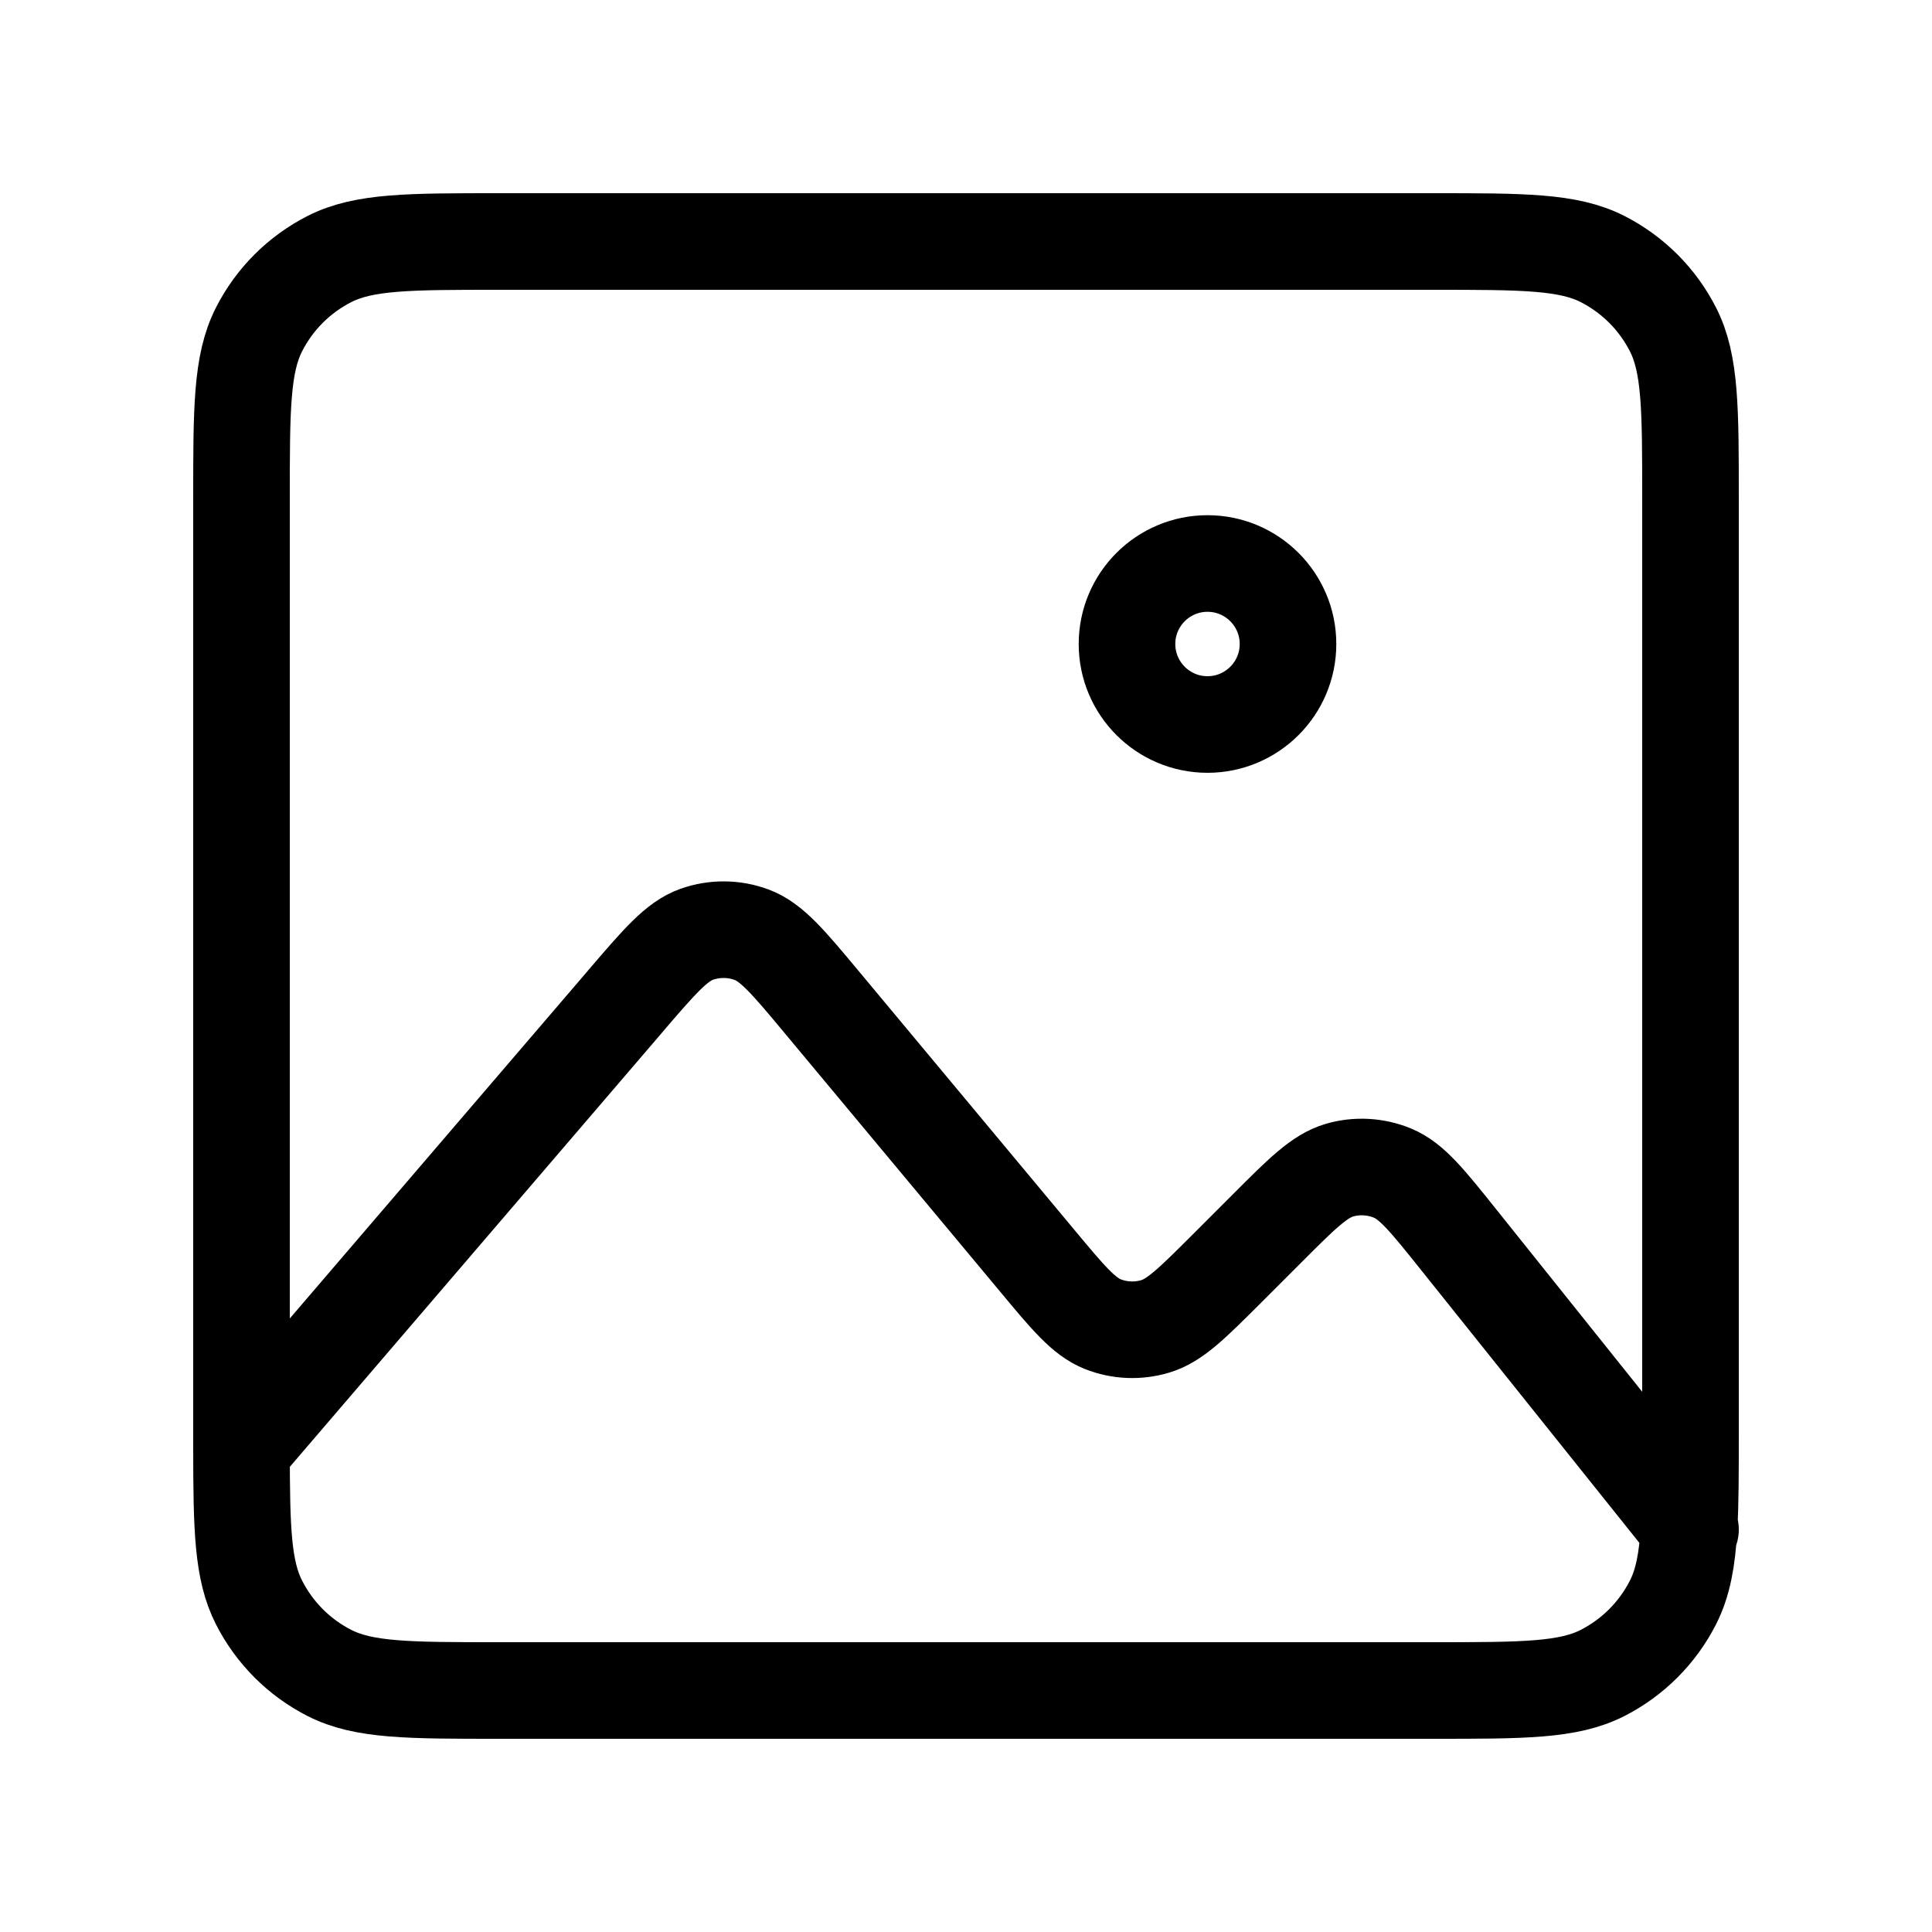
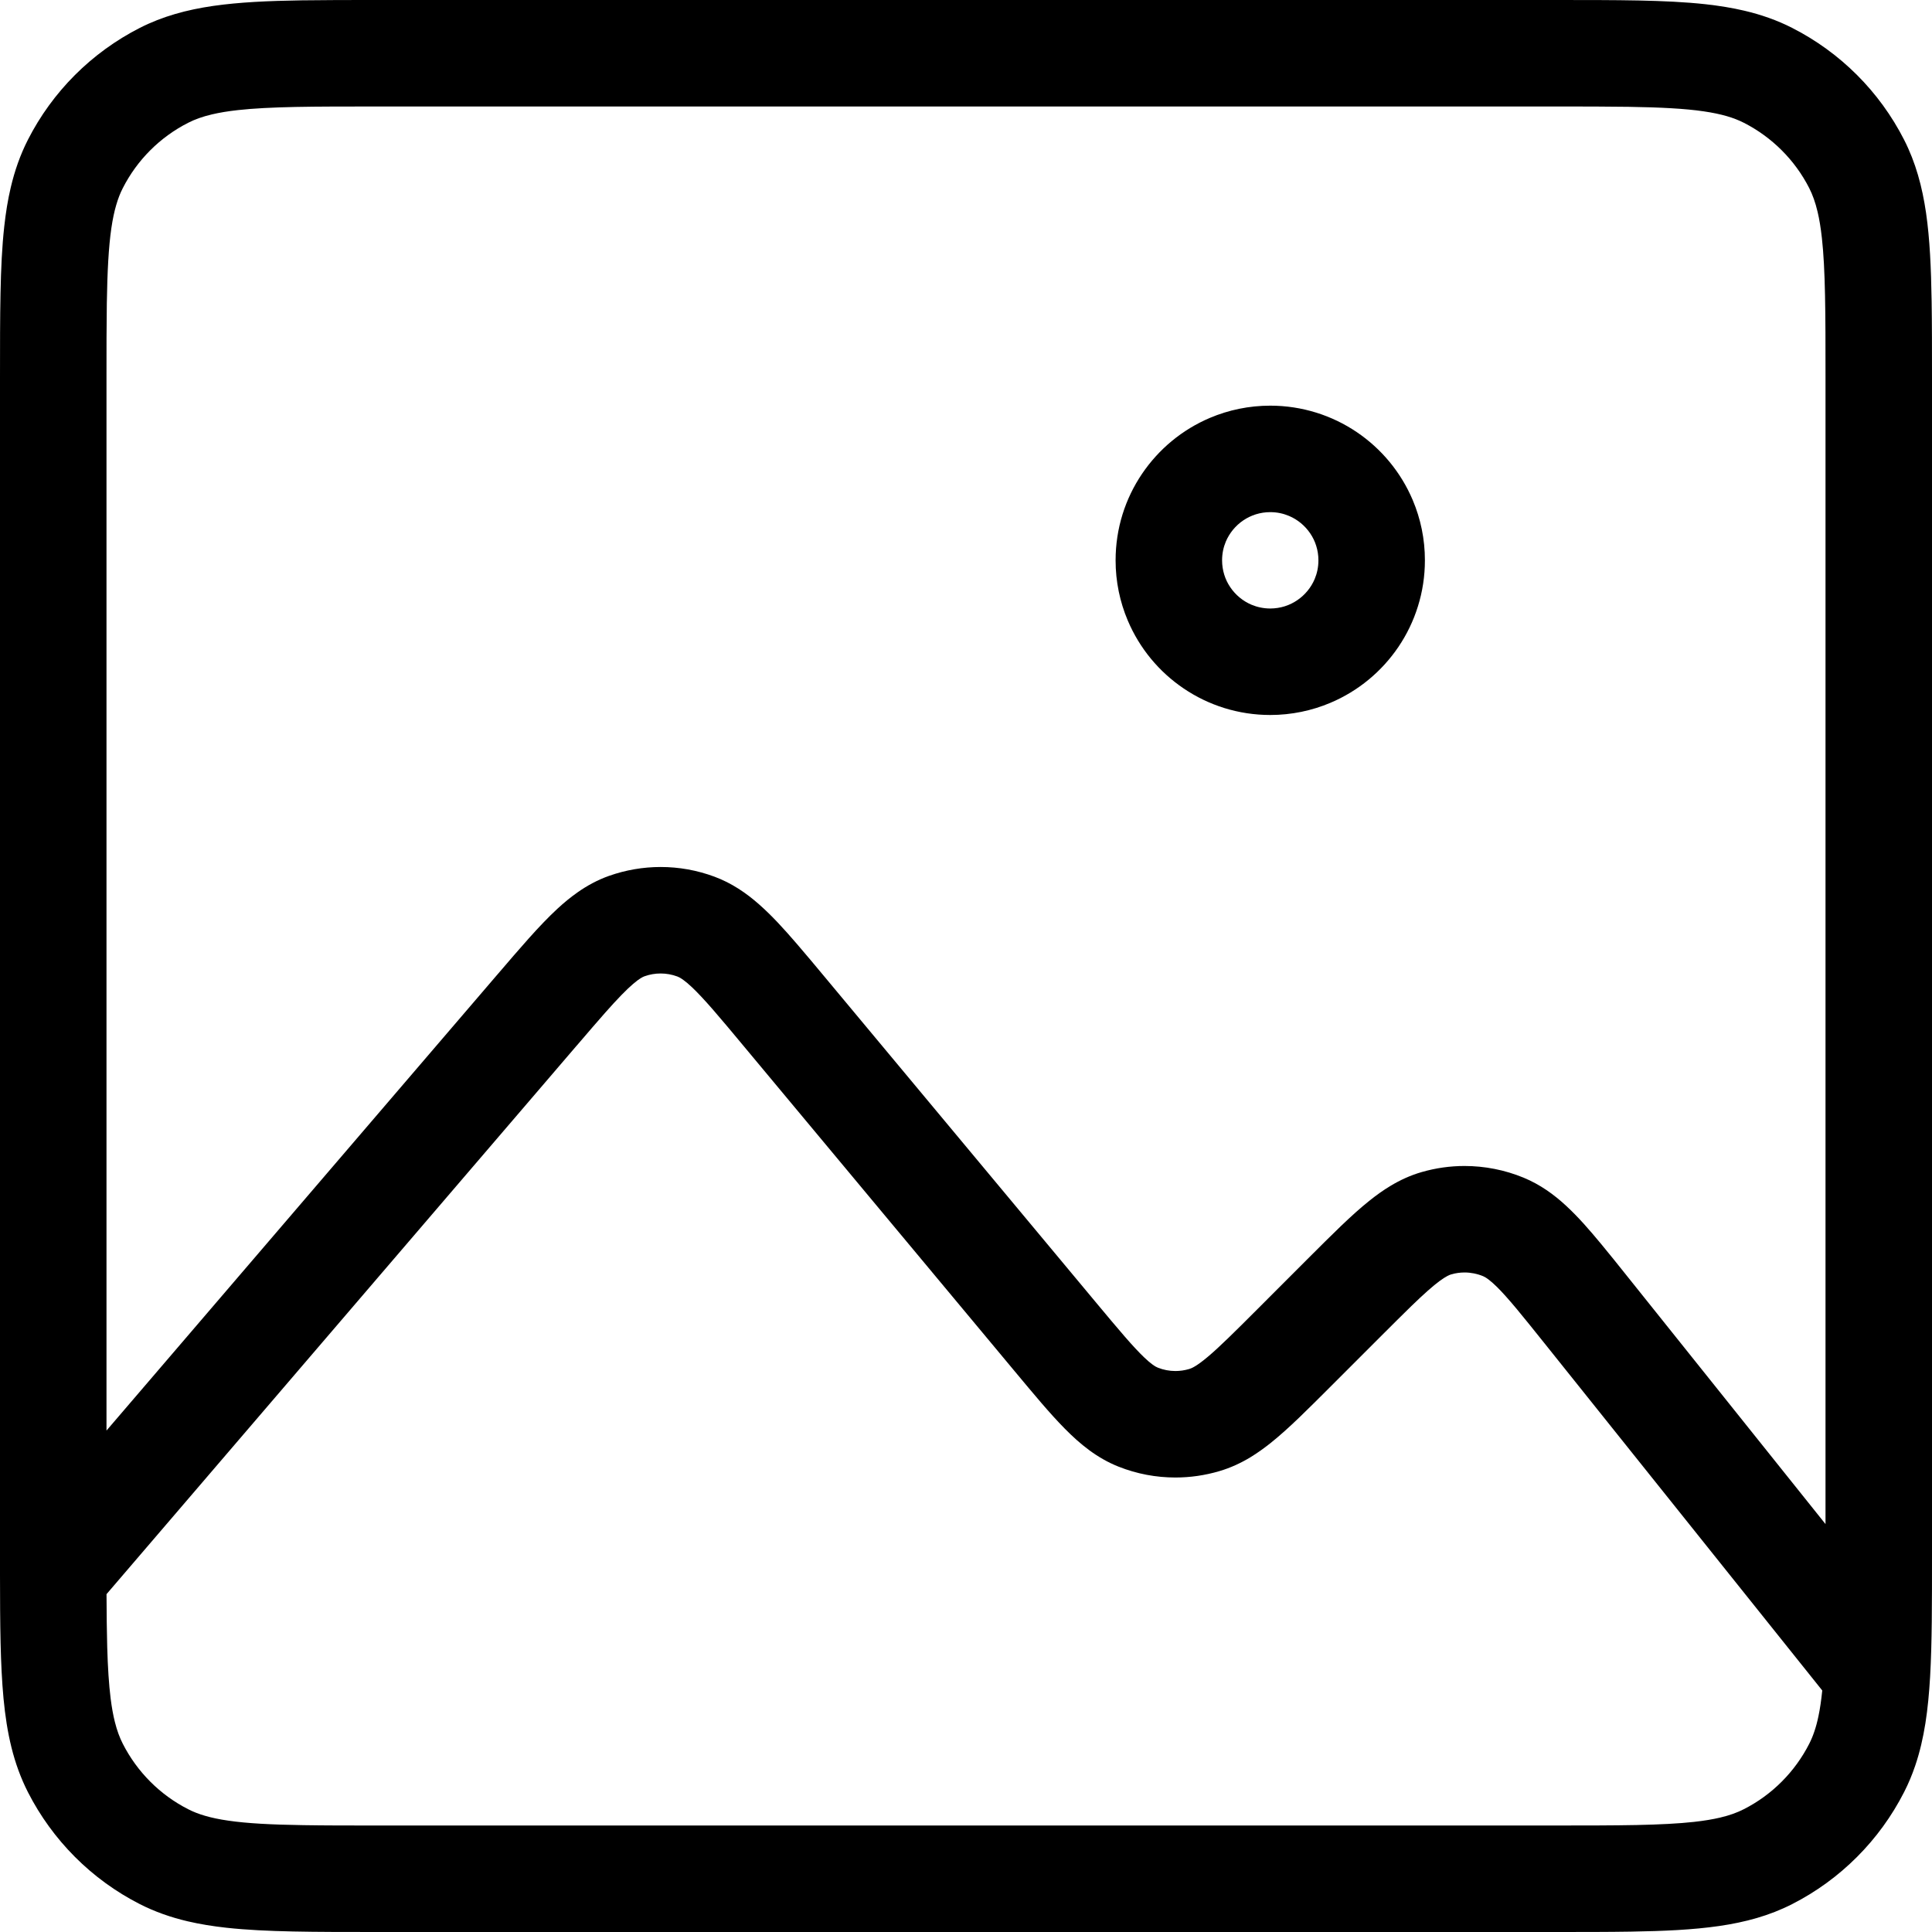
- <svg xmlns="http://www.w3.org/2000/svg" width="800px" height="800px" viewBox="0 0 24 24" fill="none">
-   <g id="Media / Image_02">
-     <path id="Vector" d="M3 18C3 17.936 3 17.869 3 17.8V6.2C3 5.08 3 4.52 3.218 4.092C3.41 3.715 3.715 3.41 4.092 3.218C4.52 3 5.08 3 6.2 3H17.8C18.92 3 19.48 3 19.908 3.218C20.284 3.41 20.59 3.715 20.782 4.092C21 4.519 21 5.079 21 6.197V17.803C21 18.288 21 18.668 20.982 18.977M3 18C3.001 18.988 3.013 19.506 3.218 19.907C3.41 20.284 3.715 20.59 4.092 20.782C4.519 21 5.079 21 6.197 21H17.804C18.922 21 19.48 21 19.908 20.782C20.284 20.59 20.59 20.284 20.782 19.907C20.905 19.665 20.959 19.381 20.982 18.977M3 18L7.768 12.438L7.769 12.436C8.192 11.943 8.404 11.695 8.655 11.606C8.876 11.528 9.117 11.53 9.336 11.611C9.587 11.704 9.795 11.954 10.212 12.454L12.883 15.659C13.269 16.123 13.463 16.355 13.699 16.449C13.906 16.531 14.136 16.541 14.35 16.477C14.594 16.405 14.809 16.19 15.239 15.761L15.736 15.264C16.173 14.826 16.392 14.608 16.64 14.536C16.857 14.473 17.09 14.487 17.299 14.573C17.537 14.672 17.73 14.912 18.117 15.396L20.982 18.977M20.982 18.977L21 19M15 9C14.448 9 14 8.552 14 8C14 7.448 14.448 7 15 7C15.552 7 16 7.448 16 8C16 8.552 15.552 9 15 9Z" stroke="#000000" stroke-width="1.2" stroke-linecap="round" stroke-linejoin="round" />
+ <svg xmlns="http://www.w3.org/2000/svg" id="Warstwa_2" viewBox="0 0 635 635">
+   <g id="Warstwa_1-2">
+     <path d="m634.88,99.1c-.18-11.13-.59-20.46-1.83-29.09-.63-4.3-1.47-8.44-2.65-12.46-1.17-4.01-2.68-7.9-4.57-11.61-8.08-15.85-20.96-28.71-36.79-36.77-4.94-2.52-10.21-4.36-15.67-5.64-4.11-.97-8.34-1.64-12.79-2.14-6.68-.73-13.85-1.06-21.99-1.23C530.45,0,521.34,0,510.84,0H124.17C114.84,0,106.6,0,99.17.11c-11.15.18-20.49.6-29.13,1.84-4.31.63-8.45,1.47-12.47,2.65-4.02,1.17-7.91,2.68-11.62,4.57-15.84,8.07-28.71,20.94-36.78,36.77-2.52,4.95-4.36,10.22-5.64,15.69-.97,4.1-1.64,8.34-2.13,12.79-.74,6.68-1.07,13.86-1.23,22-.17,8.14-.17,17.25-.17,27.75v393.34c.02,16.55.1,29.44,1.16,40.77.54,5.66,1.34,10.96,2.61,16.07,1.27,5.11,3.04,10.03,5.4,14.67,8.07,15.82,20.92,28.73,36.78,36.81,4.94,2.52,10.2,4.35,15.67,5.64,4.1.96,8.33,1.64,12.78,2.13,6.67.73,13.83,1.06,21.96,1.23,8.13.17,17.22.17,27.7.17h386.89c9.32,0,17.54,0,24.96-.12,11.12-.18,20.45-.6,29.07-1.84,4.31-.62,8.44-1.47,12.46-2.64,4.01-1.17,7.9-2.68,11.6-4.57,7.93-4.04,15.11-9.29,21.31-15.5,6.21-6.21,11.44-13.39,15.48-21.31,1.43-2.79,2.64-5.7,3.65-8.68,1.52-4.47,2.58-9.1,3.35-13.93.76-4.83,1.23-9.88,1.55-15.33.63-11.13.62-23.97.62-40.15V124.06c0-9.32,0-17.54-.12-24.96Zm-37.19,464.92c-.4,1.93-.85,3.6-1.36,5.08-.5,1.49-1.05,2.79-1.68,4.03-2.36,4.63-5.42,8.83-9.06,12.47-3.62,3.63-7.82,6.69-12.44,9.04-2.18,1.11-4.59,2-7.8,2.76-2.39.56-5.22,1.04-8.58,1.41-5.04.56-11.27.87-18.84,1.03-7.58.15-16.5.16-26.98.16H124.06c-9.31,0-17.4,0-24.4-.12-10.51-.15-18.58-.59-24.62-1.48-3.02-.43-5.53-.97-7.67-1.6-2.13-.62-3.89-1.32-5.53-2.16-4.61-2.35-8.81-5.41-12.43-9.04-3.63-3.63-6.69-7.84-9.05-12.47-1.04-2.05-1.89-4.3-2.62-7.23-.55-2.19-1.01-4.74-1.39-7.76-.56-4.53-.92-10.08-1.11-16.81-.14-5.1-.2-10.87-.23-17.37l154.49-180.24.12-.13.1-.12.05-.05c3.52-4.11,6.56-7.66,9.19-10.63,3.94-4.45,6.99-7.59,9.13-9.4,1.06-.92,1.89-1.51,2.49-1.88s.97-.53,1.28-.64c1.71-.61,3.49-.91,5.27-.91,1.87,0,3.72.33,5.5.99.42.16.95.4,1.95,1.12.75.54,1.73,1.34,2.94,2.49,1.81,1.72,4.12,4.19,6.92,7.41,2.8,3.22,6.11,7.18,10.01,11.87l89.04,106.84c6.45,7.72,11.4,13.73,16.47,18.87,2.53,2.57,5.13,4.94,8.03,7.08,2.9,2.14,6.15,4.04,9.67,5.43h.01c5.99,2.38,12.33,3.56,18.65,3.56,4.88,0,9.75-.7,14.47-2.1,3.64-1.07,7.06-2.66,10.15-4.53,2.32-1.41,4.48-2.97,6.59-4.64,3.15-2.51,6.19-5.28,9.47-8.42,3.28-3.15,6.8-6.67,10.83-10.7l16.57-16.57c3.65-3.64,6.79-6.78,9.5-9.41,4.05-3.93,7.16-6.68,9.31-8.25,1.08-.79,1.9-1.29,2.5-1.61.6-.31.97-.45,1.3-.54,1.41-.41,2.87-.62,4.34-.62,2.07,0,4.14.41,6.09,1.21.42.18.93.44,1.87,1.15.7.53,1.61,1.31,2.73,2.42,1.68,1.66,3.81,4.04,6.41,7.15,2.59,3.11,5.65,6.93,9.27,11.45l91.21,114.01c-.33,3.25-.74,6.03-1.24,8.4Zm2.31-63.09l-64.95-81.18c-3.22-4.03-6.08-7.61-8.76-10.84-4.02-4.85-7.6-8.96-11.59-12.64-1.99-1.84-4.1-3.57-6.41-5.13s-4.82-2.95-7.48-4.05l-.05-.02c-6.19-2.55-12.78-3.84-19.41-3.84-4.71,0-9.44.66-14.04,1.99h-.01c-3.7,1.06-7.17,2.67-10.3,4.56-2.36,1.42-4.55,2.99-6.69,4.69-3.2,2.54-6.29,5.36-9.63,8.55-3.34,3.2-6.92,6.79-11.03,10.89l-16.56,16.57c-7.15,7.16-12.38,12.34-16.05,15.41-1.83,1.55-3.23,2.55-4.21,3.14-.99.6-1.52.79-1.94.92h-.01c-1.5.45-3.04.67-4.56.67-1.97,0-3.92-.37-5.75-1.1-.41-.16-.91-.41-1.83-1.08-.69-.5-1.59-1.25-2.7-2.32-1.67-1.59-3.8-3.87-6.39-6.86-2.6-2.98-5.65-6.64-9.27-10.98l-89.04-106.85c-3.47-4.17-6.56-7.87-9.44-11.21-4.32-5.01-8.15-9.22-12.39-12.96-2.12-1.87-4.35-3.61-6.8-5.17-2.44-1.56-5.1-2.92-7.92-3.96-2.84-1.05-5.76-1.85-8.72-2.38-2.95-.53-5.94-.79-8.94-.79-5.73,0-11.48.98-16.97,2.92-3.78,1.34-7.27,3.25-10.37,5.44-2.34,1.64-4.5,3.44-6.58,5.36-3.13,2.9-6.13,6.08-9.36,9.68-3.17,3.54-6.56,7.5-10.44,12.03l-.22.25L35,470.19V124.17c0-9.33,0-17.43.11-24.45.16-10.53.6-18.61,1.48-24.66.44-3.03.98-5.54,1.61-7.68.62-2.14,1.32-3.91,2.16-5.55,4.71-9.25,12.22-16.76,21.48-21.47,2.18-1.11,4.6-2,7.81-2.76,2.4-.57,5.24-1.05,8.61-1.42,5.05-.56,11.29-.87,18.88-1.03,7.59-.15,16.53-.15,27.03-.15h386.67c9.33,0,17.43,0,24.45.11,10.52.16,18.6.59,24.64,1.48,3.03.44,5.54.98,7.68,1.6,2.14.63,3.9,1.33,5.54,2.16,9.26,4.72,16.79,12.24,21.5,21.48,1.1,2.18,1.99,4.6,2.75,7.81.57,2.39,1.04,5.23,1.41,8.59.56,5.04.88,11.27,1.03,18.85.16,7.58.16,16.5.16,26.98v376.87Z" />
+     <path d="m464.33,164.37c-3.87-9.14-10.29-16.87-18.4-22.35-4.05-2.74-8.53-4.91-13.32-6.4-4.79-1.49-9.88-2.29-15.11-2.29-6.97,0-13.7,1.42-19.79,4-9.15,3.87-16.87,10.3-22.35,18.4-2.74,4.05-4.92,8.53-6.41,13.32-1.49,4.79-2.28,9.89-2.28,15.11-.01,6.97,1.42,13.7,4,19.79,3.87,9.15,10.29,16.88,18.4,22.35,4.05,2.74,8.53,4.92,13.32,6.41s9.88,2.29,15.11,2.29c6.97,0,13.7-1.43,19.79-4.01,9.15-3.87,16.87-10.29,22.35-18.39,2.74-4.06,4.92-8.54,6.4-13.33,1.5-4.79,2.29-9.88,2.29-15.11.01-6.97-1.42-13.7-4-19.79Zm-32.23,25.95c-1.19,2.82-3.22,5.27-5.76,6.98-1.27.86-2.65,1.53-4.13,1.99-1.47.45-3.03.7-4.71.71-2.23-.01-4.27-.45-6.16-1.24-2.82-1.19-5.27-3.22-6.98-5.76-.86-1.26-1.53-2.65-1.98-4.12-.46-1.48-.71-3.04-.71-4.72,0-2.23.44-4.27,1.23-6.16,1.19-2.81,3.22-5.27,5.76-6.98,1.27-.85,2.65-1.52,4.12-1.98,1.48-.46,3.04-.71,4.72-.71,2.23,0,4.27.44,6.16,1.24,2.82,1.18,5.27,3.22,6.98,5.75.86,1.27,1.53,2.65,1.98,4.13.46,1.47.71,3.04.71,4.71,0,2.24-.44,4.28-1.23,6.16Z" />
  </g>
</svg>
